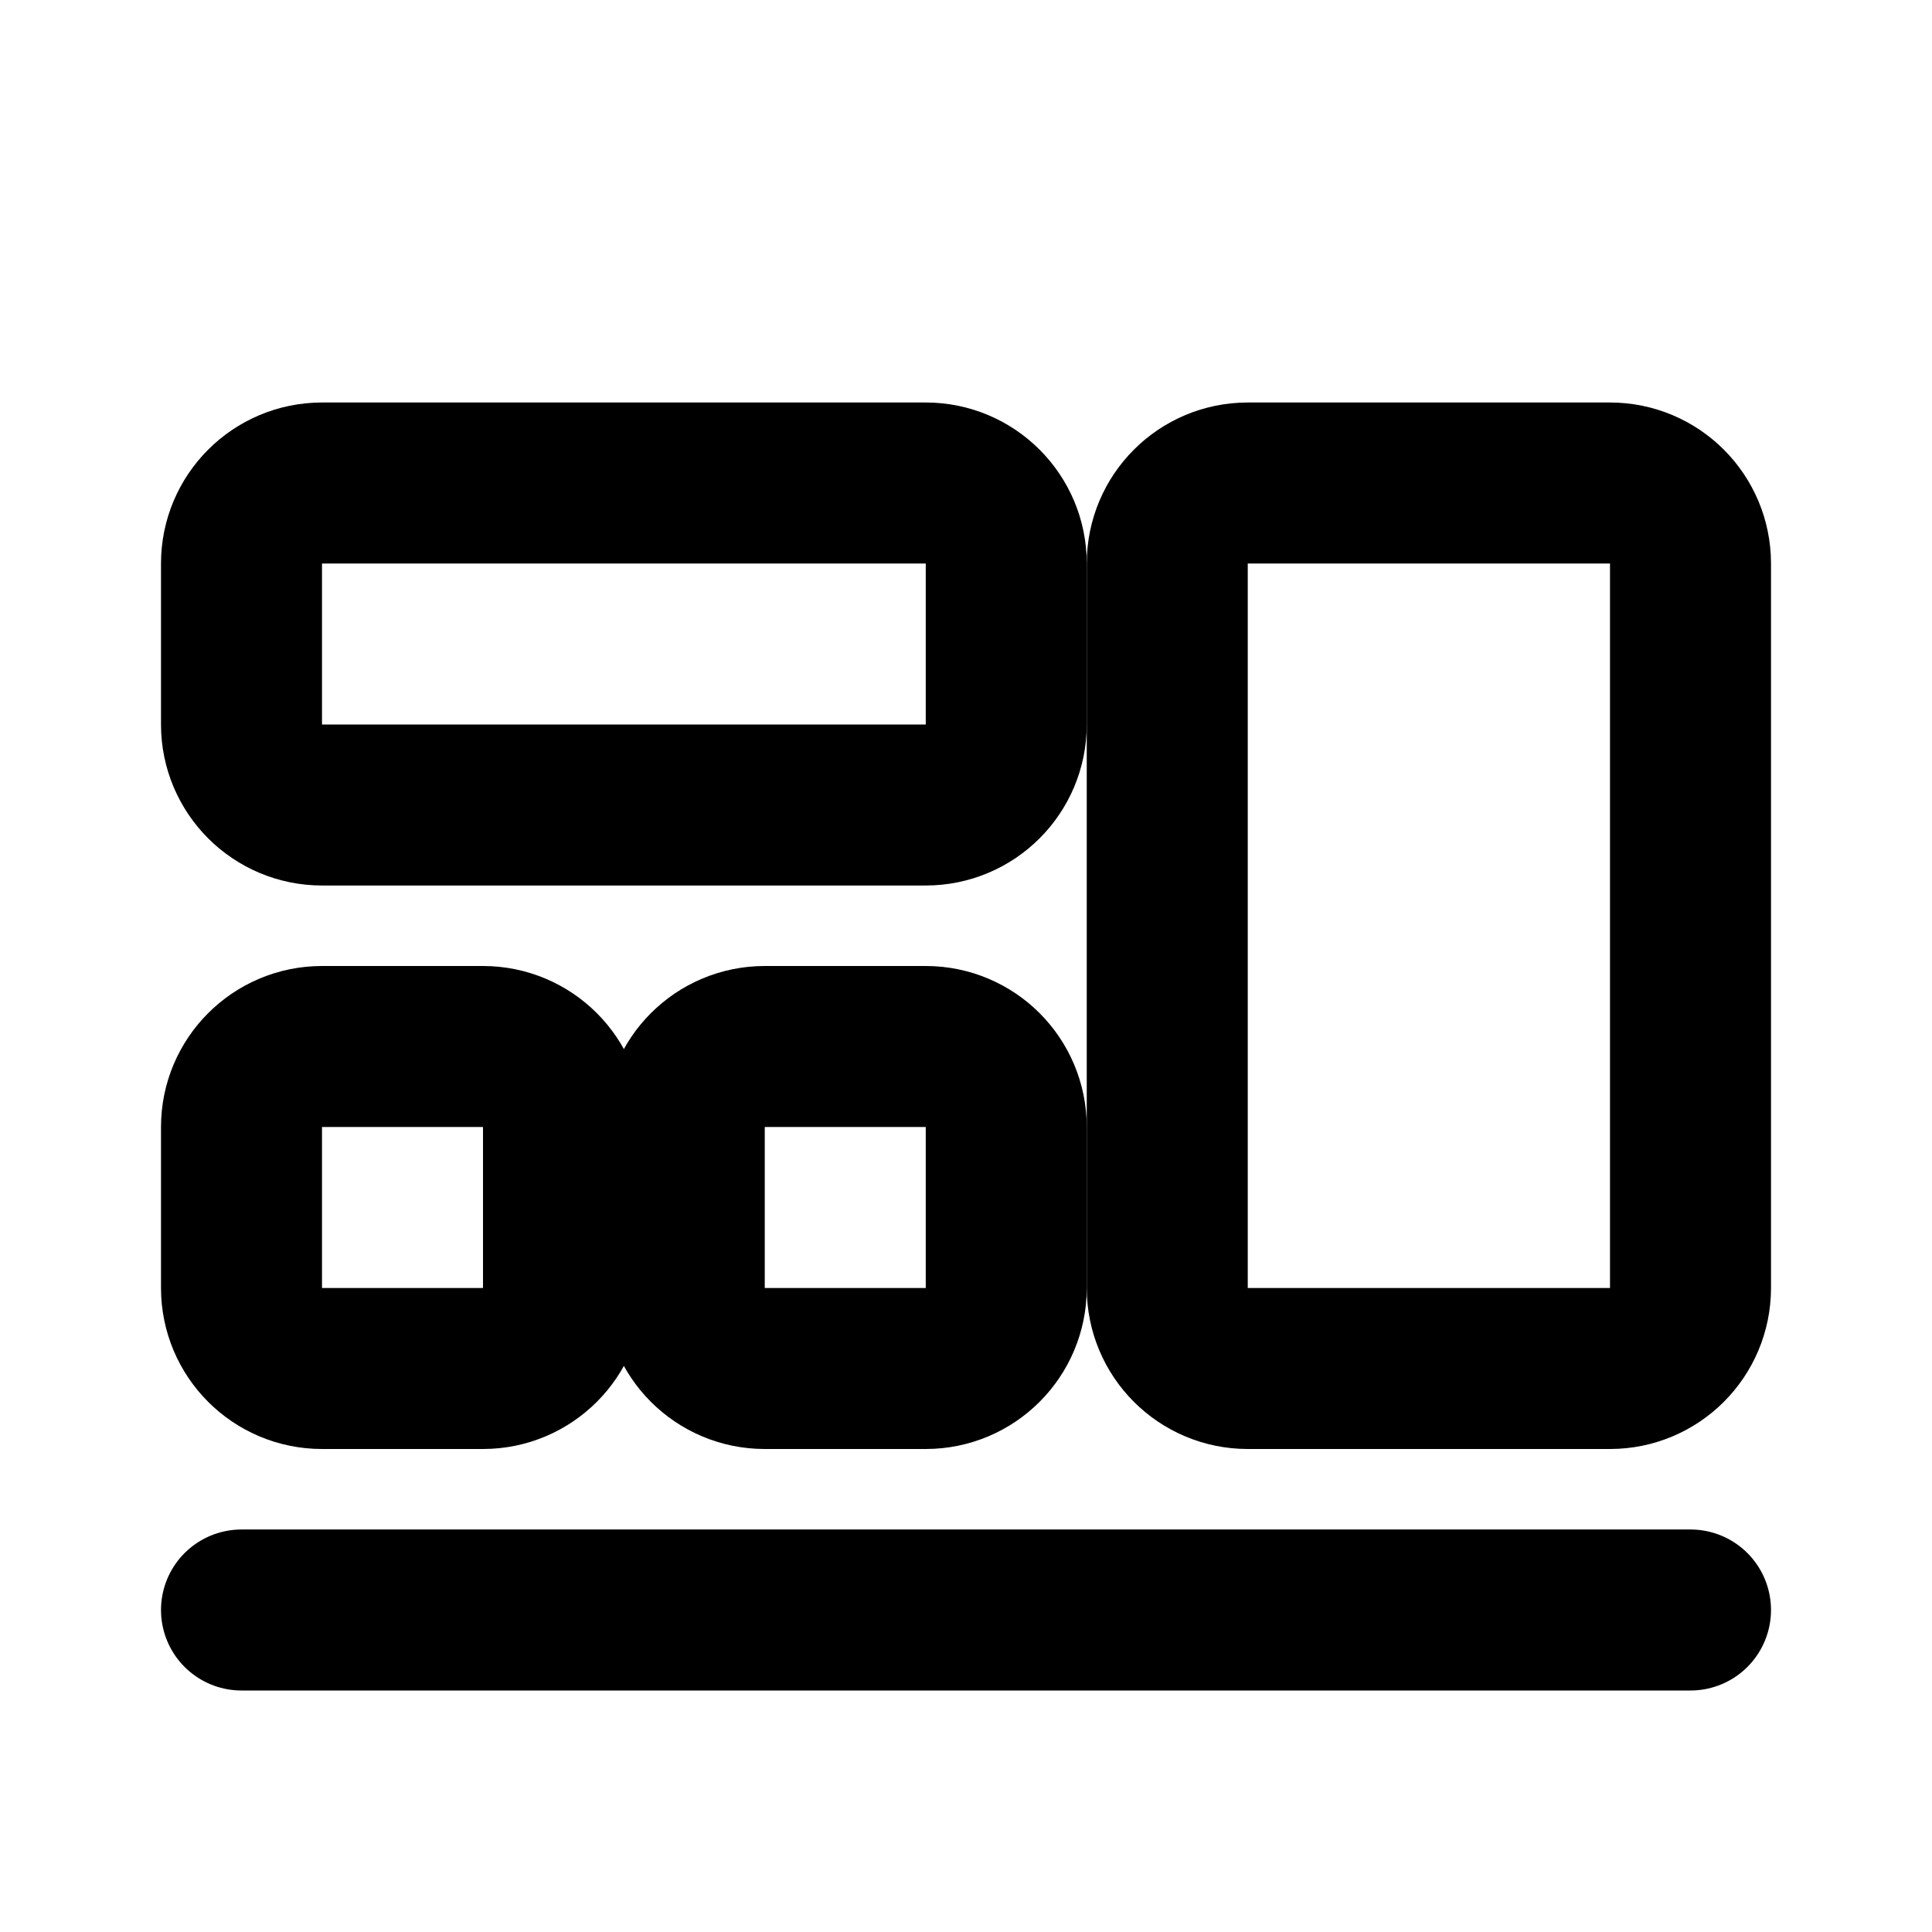
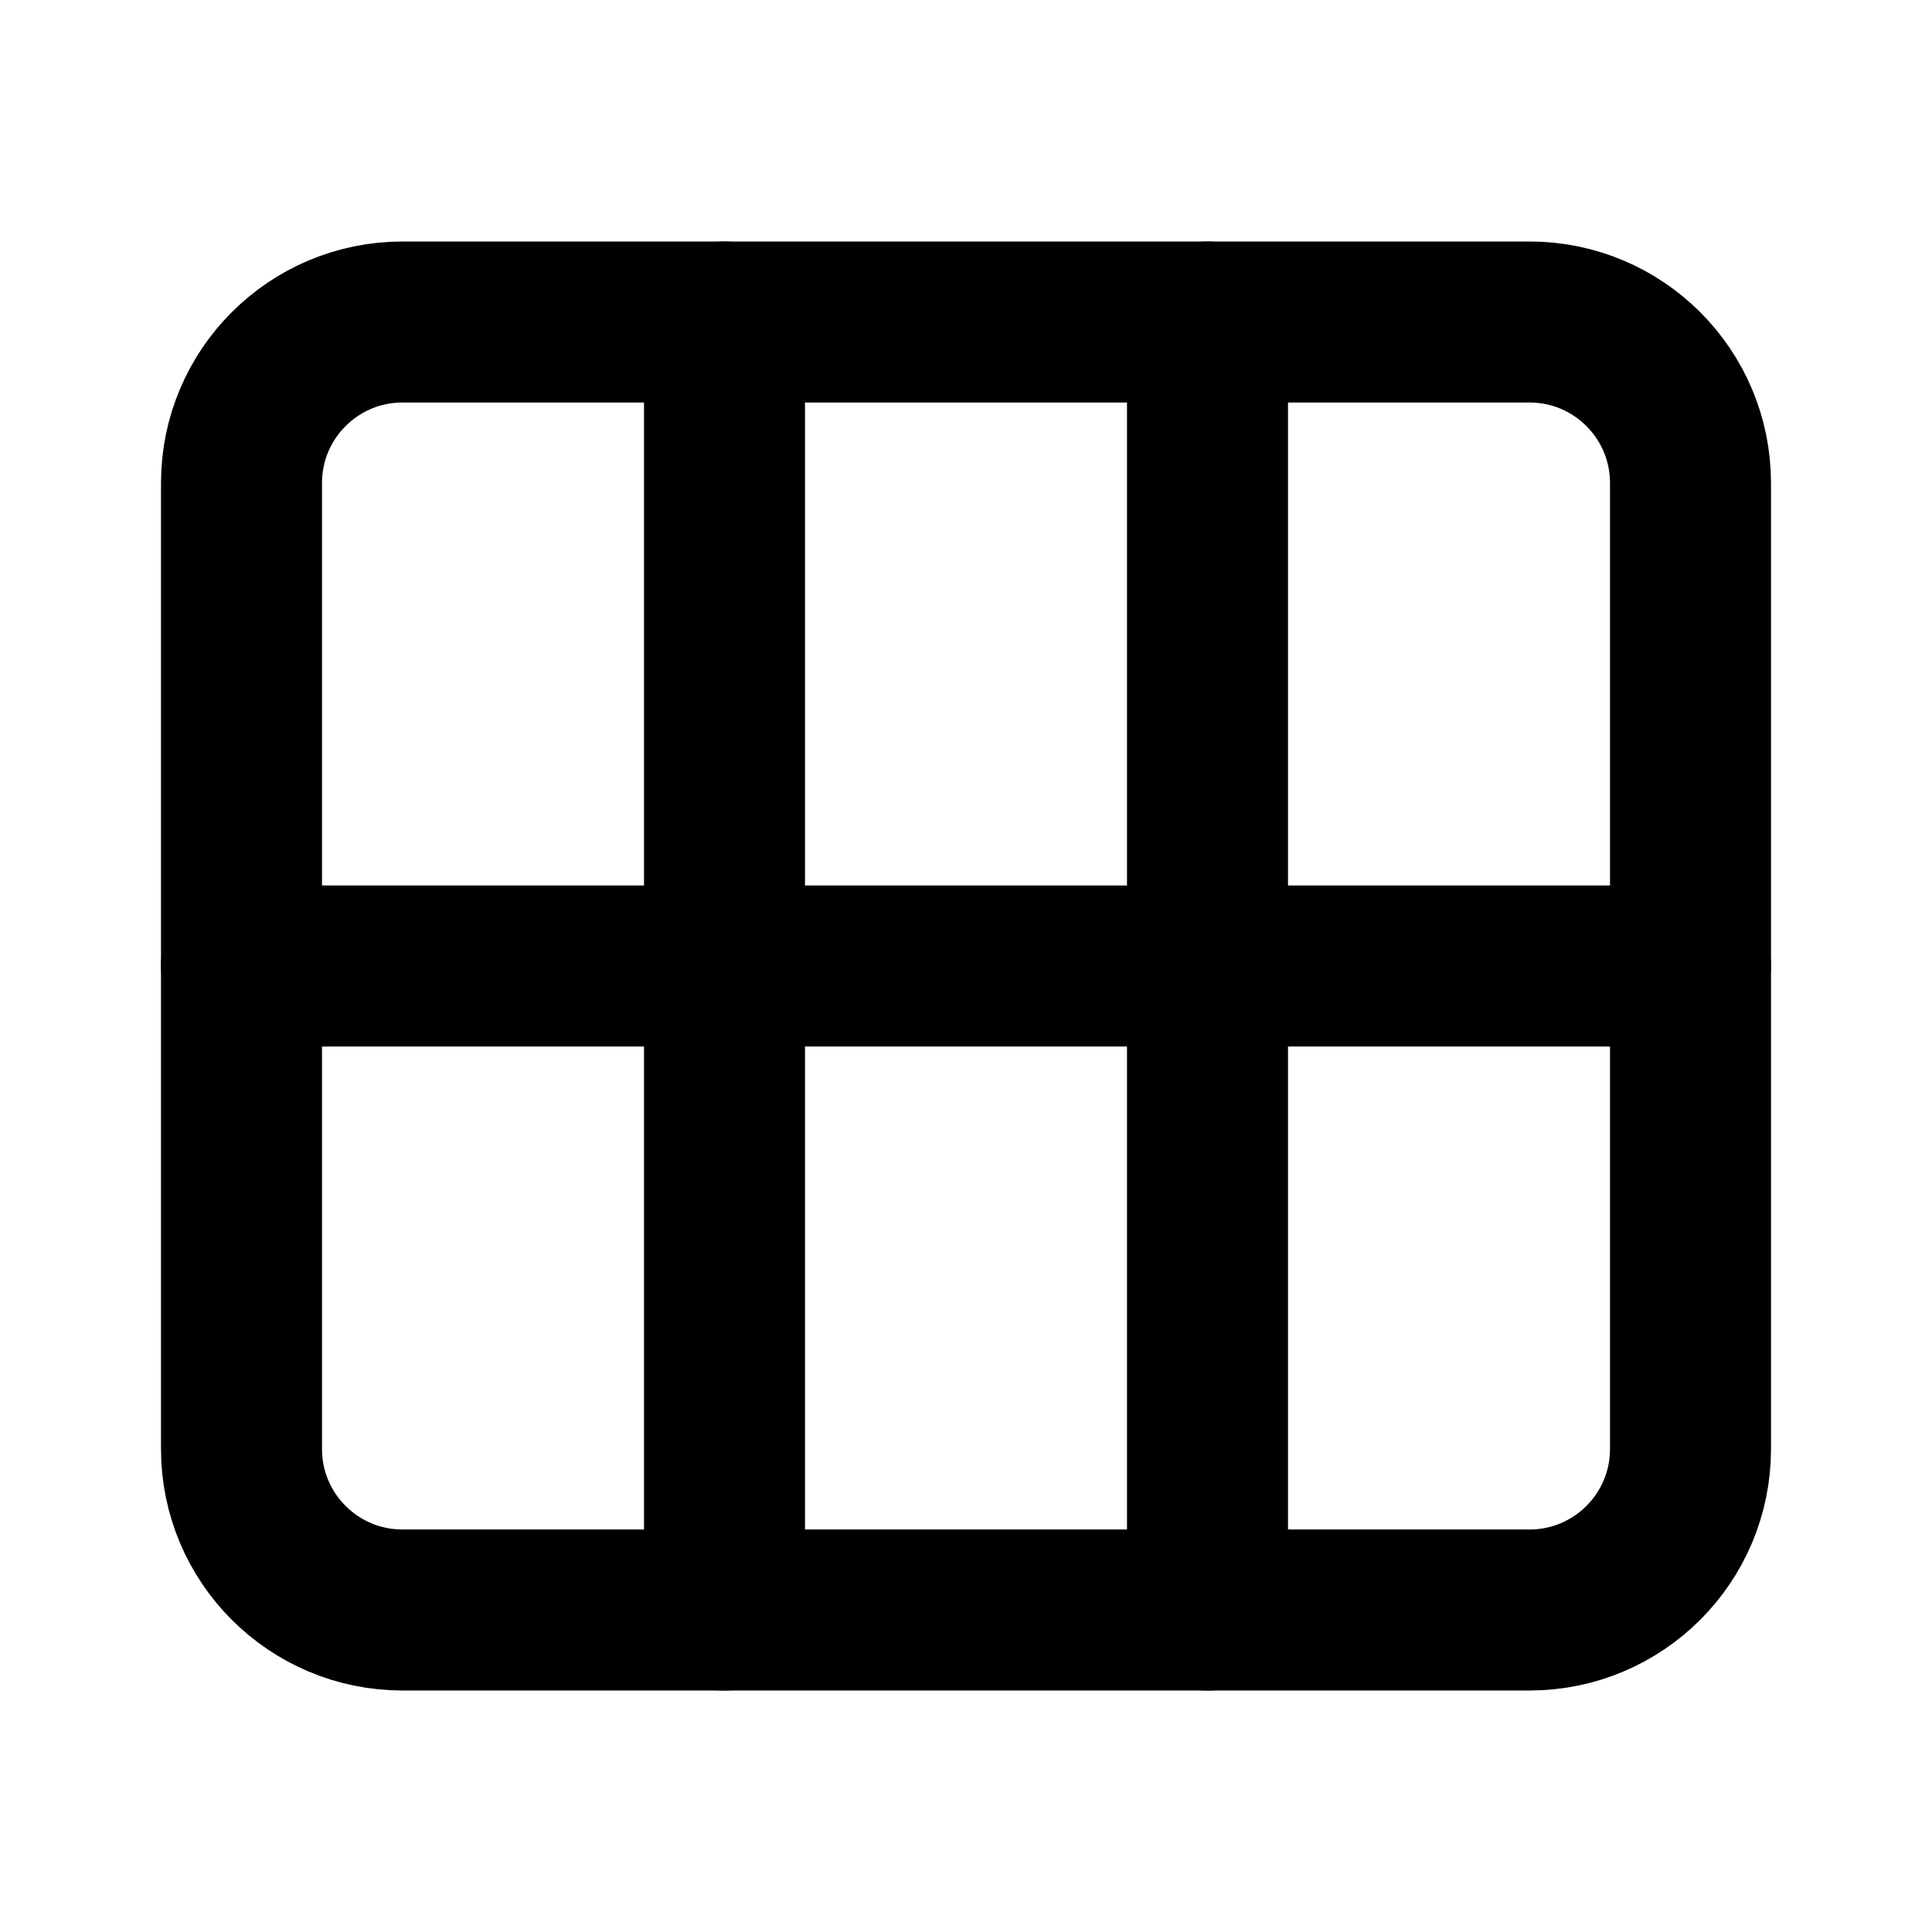
<svg xmlns="http://www.w3.org/2000/svg" viewBox="0 0 24 24" width="24" height="24">
  <g fill="none" stroke="currentColor" stroke-width="2" stroke-linecap="round" stroke-linejoin="round">
-     <line x1="3" y1="20" x2="21" y2="20" />
-     <rect x="3" y="13" width="4" height="4" rx="1" />
-     <rect x="8.5" y="13" width="4" height="4" rx="1" />
-     <rect x="3" y="6" width="9.5" height="4" rx="1" />
-     <rect x="14.5" y="6" width="6.5" height="11" rx="1" />
+     <rect x="3" y="4" width="18" height="16" rx="2" />
+     <line x1="9" y1="4" x2="9" y2="20" />
+     <line x1="15" y1="4" x2="15" y2="20" />
+     <line x1="3" y1="12" x2="21" y2="12" />
  </g>
</svg>
